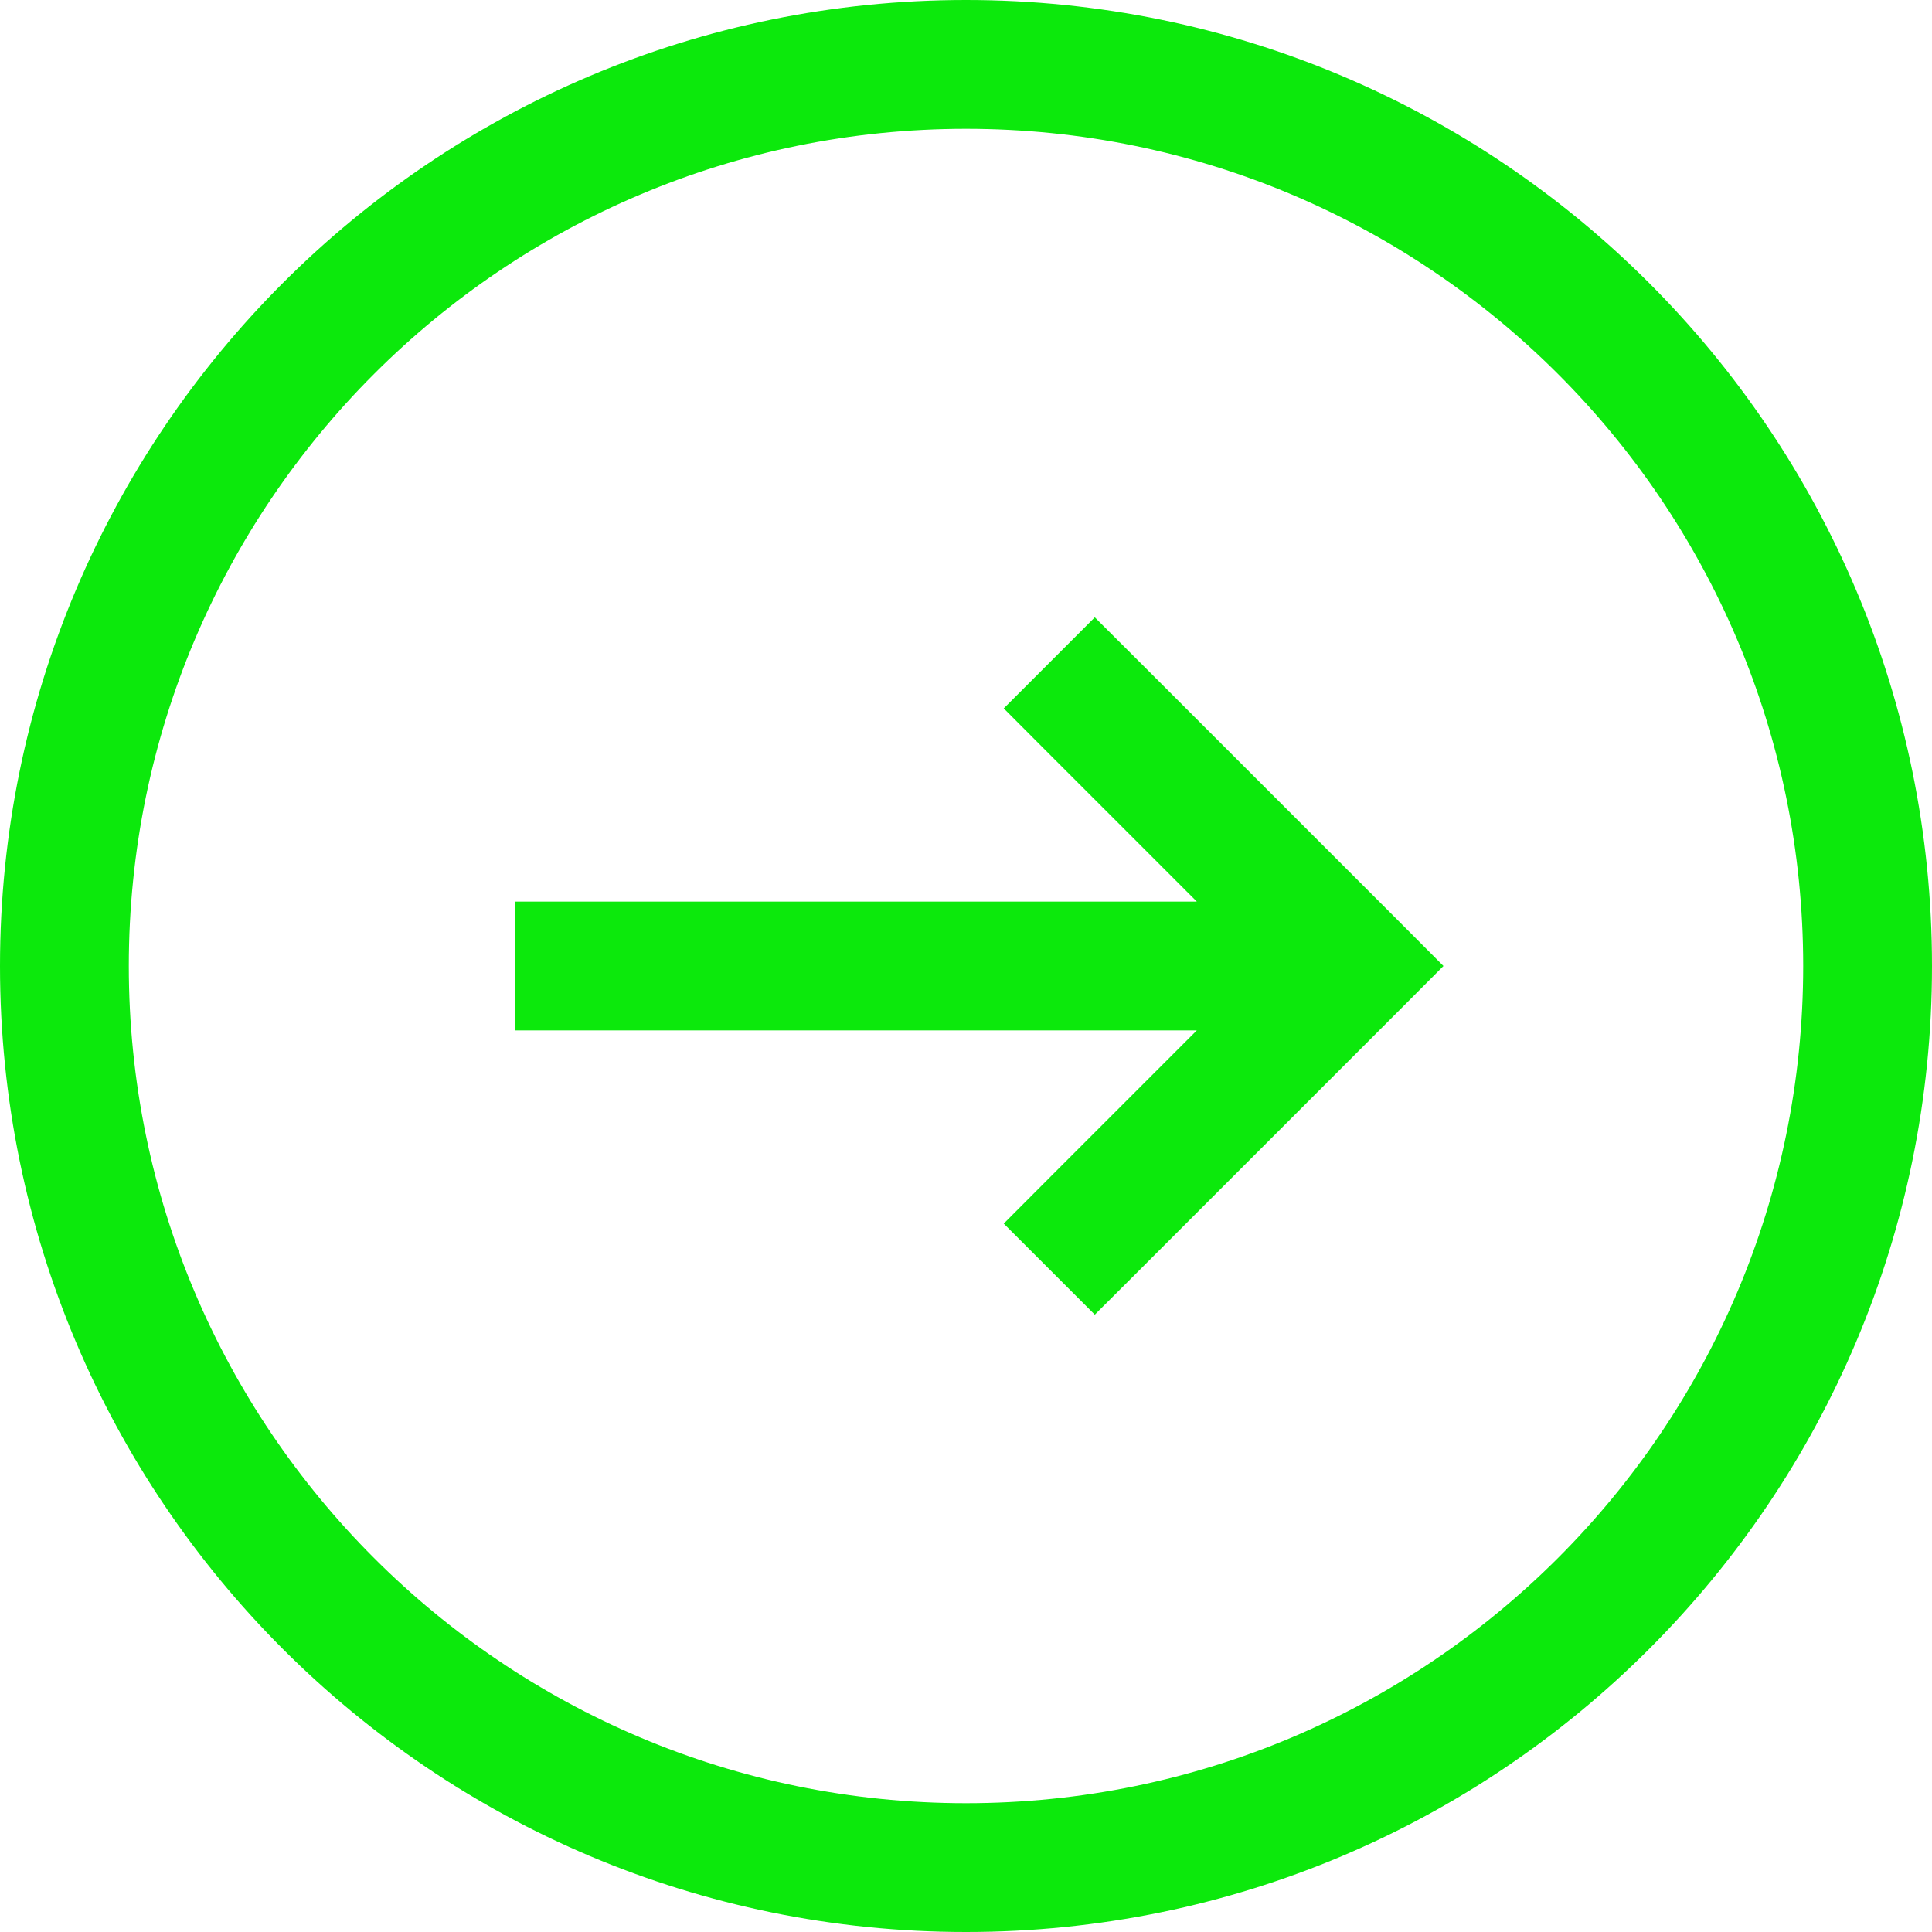
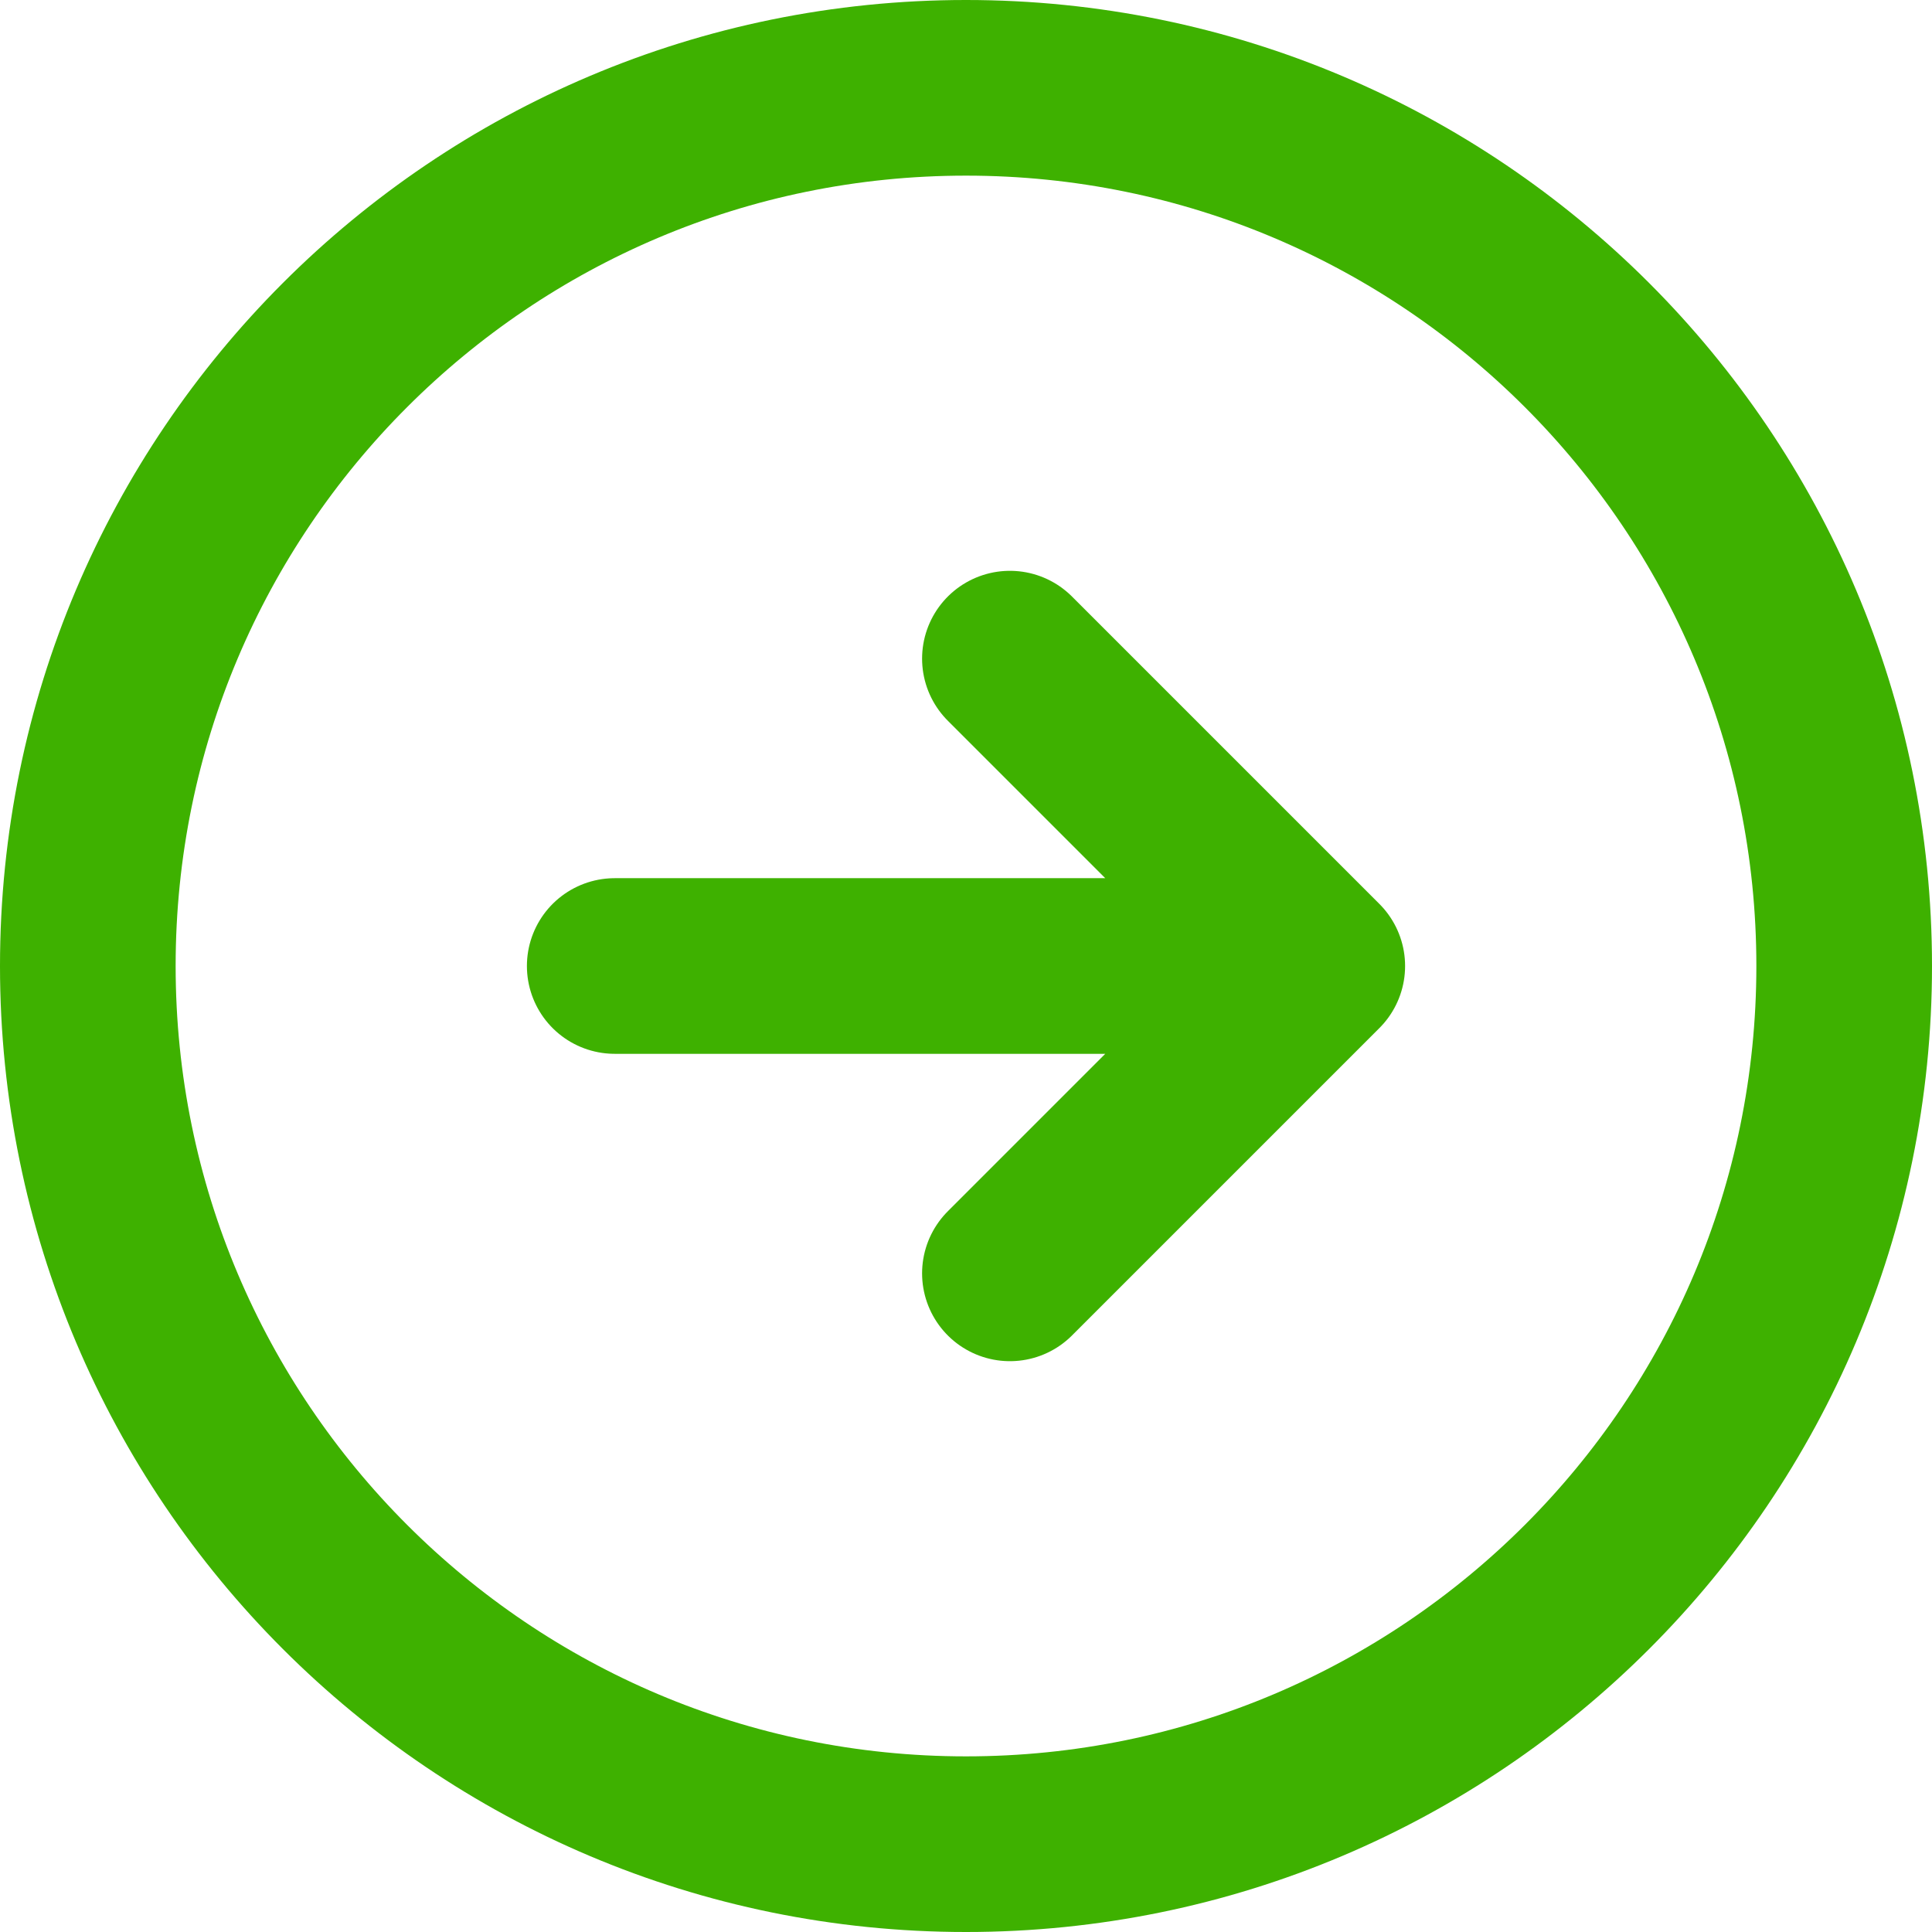
- <svg xmlns="http://www.w3.org/2000/svg" viewBox="0 0 15 15" fill="none" width="15" height="15" version="1.1" id="svg4">
+ <svg xmlns="http://www.w3.org/2000/svg" width="22" height="22" stroke-width="2" viewBox="0 0 22 22" fill="none" color="#000000" version="1.1" id="svg4">
  <defs id="defs8" />
-   <path d="M8.146 9.146l-.353.354.707.707.354-.353-.708-.708zM10.5 7.5l.354.354.353-.354-.353-.354-.354.354zM8.854 5.146L8.5 4.793l-.707.707.353.354.708-.708zm0 4.708l2-2-.708-.708-2 2 .708.708zm2-2.708l-2-2-.708.708 2 2 .708-.708zM10.5 7H4v1h6.5V7zm-3 7A6.5 6.5 0 011 7.5H0A7.5 7.5 0 007.5 15v-1zM14 7.5A6.5 6.5 0 017.5 14v1A7.5 7.5 0 0015 7.5h-1zM7.5 1A6.5 6.5 0 0114 7.5h1A7.5 7.5 0 007.5 0v1zm0-1A7.5 7.5 0 000 7.5h1A6.5 6.5 0 017.5 1V0z" fill="currentColor" id="path2" style="fill:#0ce90c;fill-opacity:1" />
+   <path d="m 7,11 h 8 m 0,0 -3.5,-3.5 M 15,11 11.5,14.5 M 11,21 C 16.523,21 21,16.523 21,11 21,5.477 16.523,1 11,1 5.477,1 1,5.477 1,11 1,16.523 5.477,21 11,21 Z" stroke="#000000" stroke-width="2" stroke-linecap="round" stroke-linejoin="round" id="path2" style="stroke:#3eb100;stroke-opacity:1" />
</svg>
